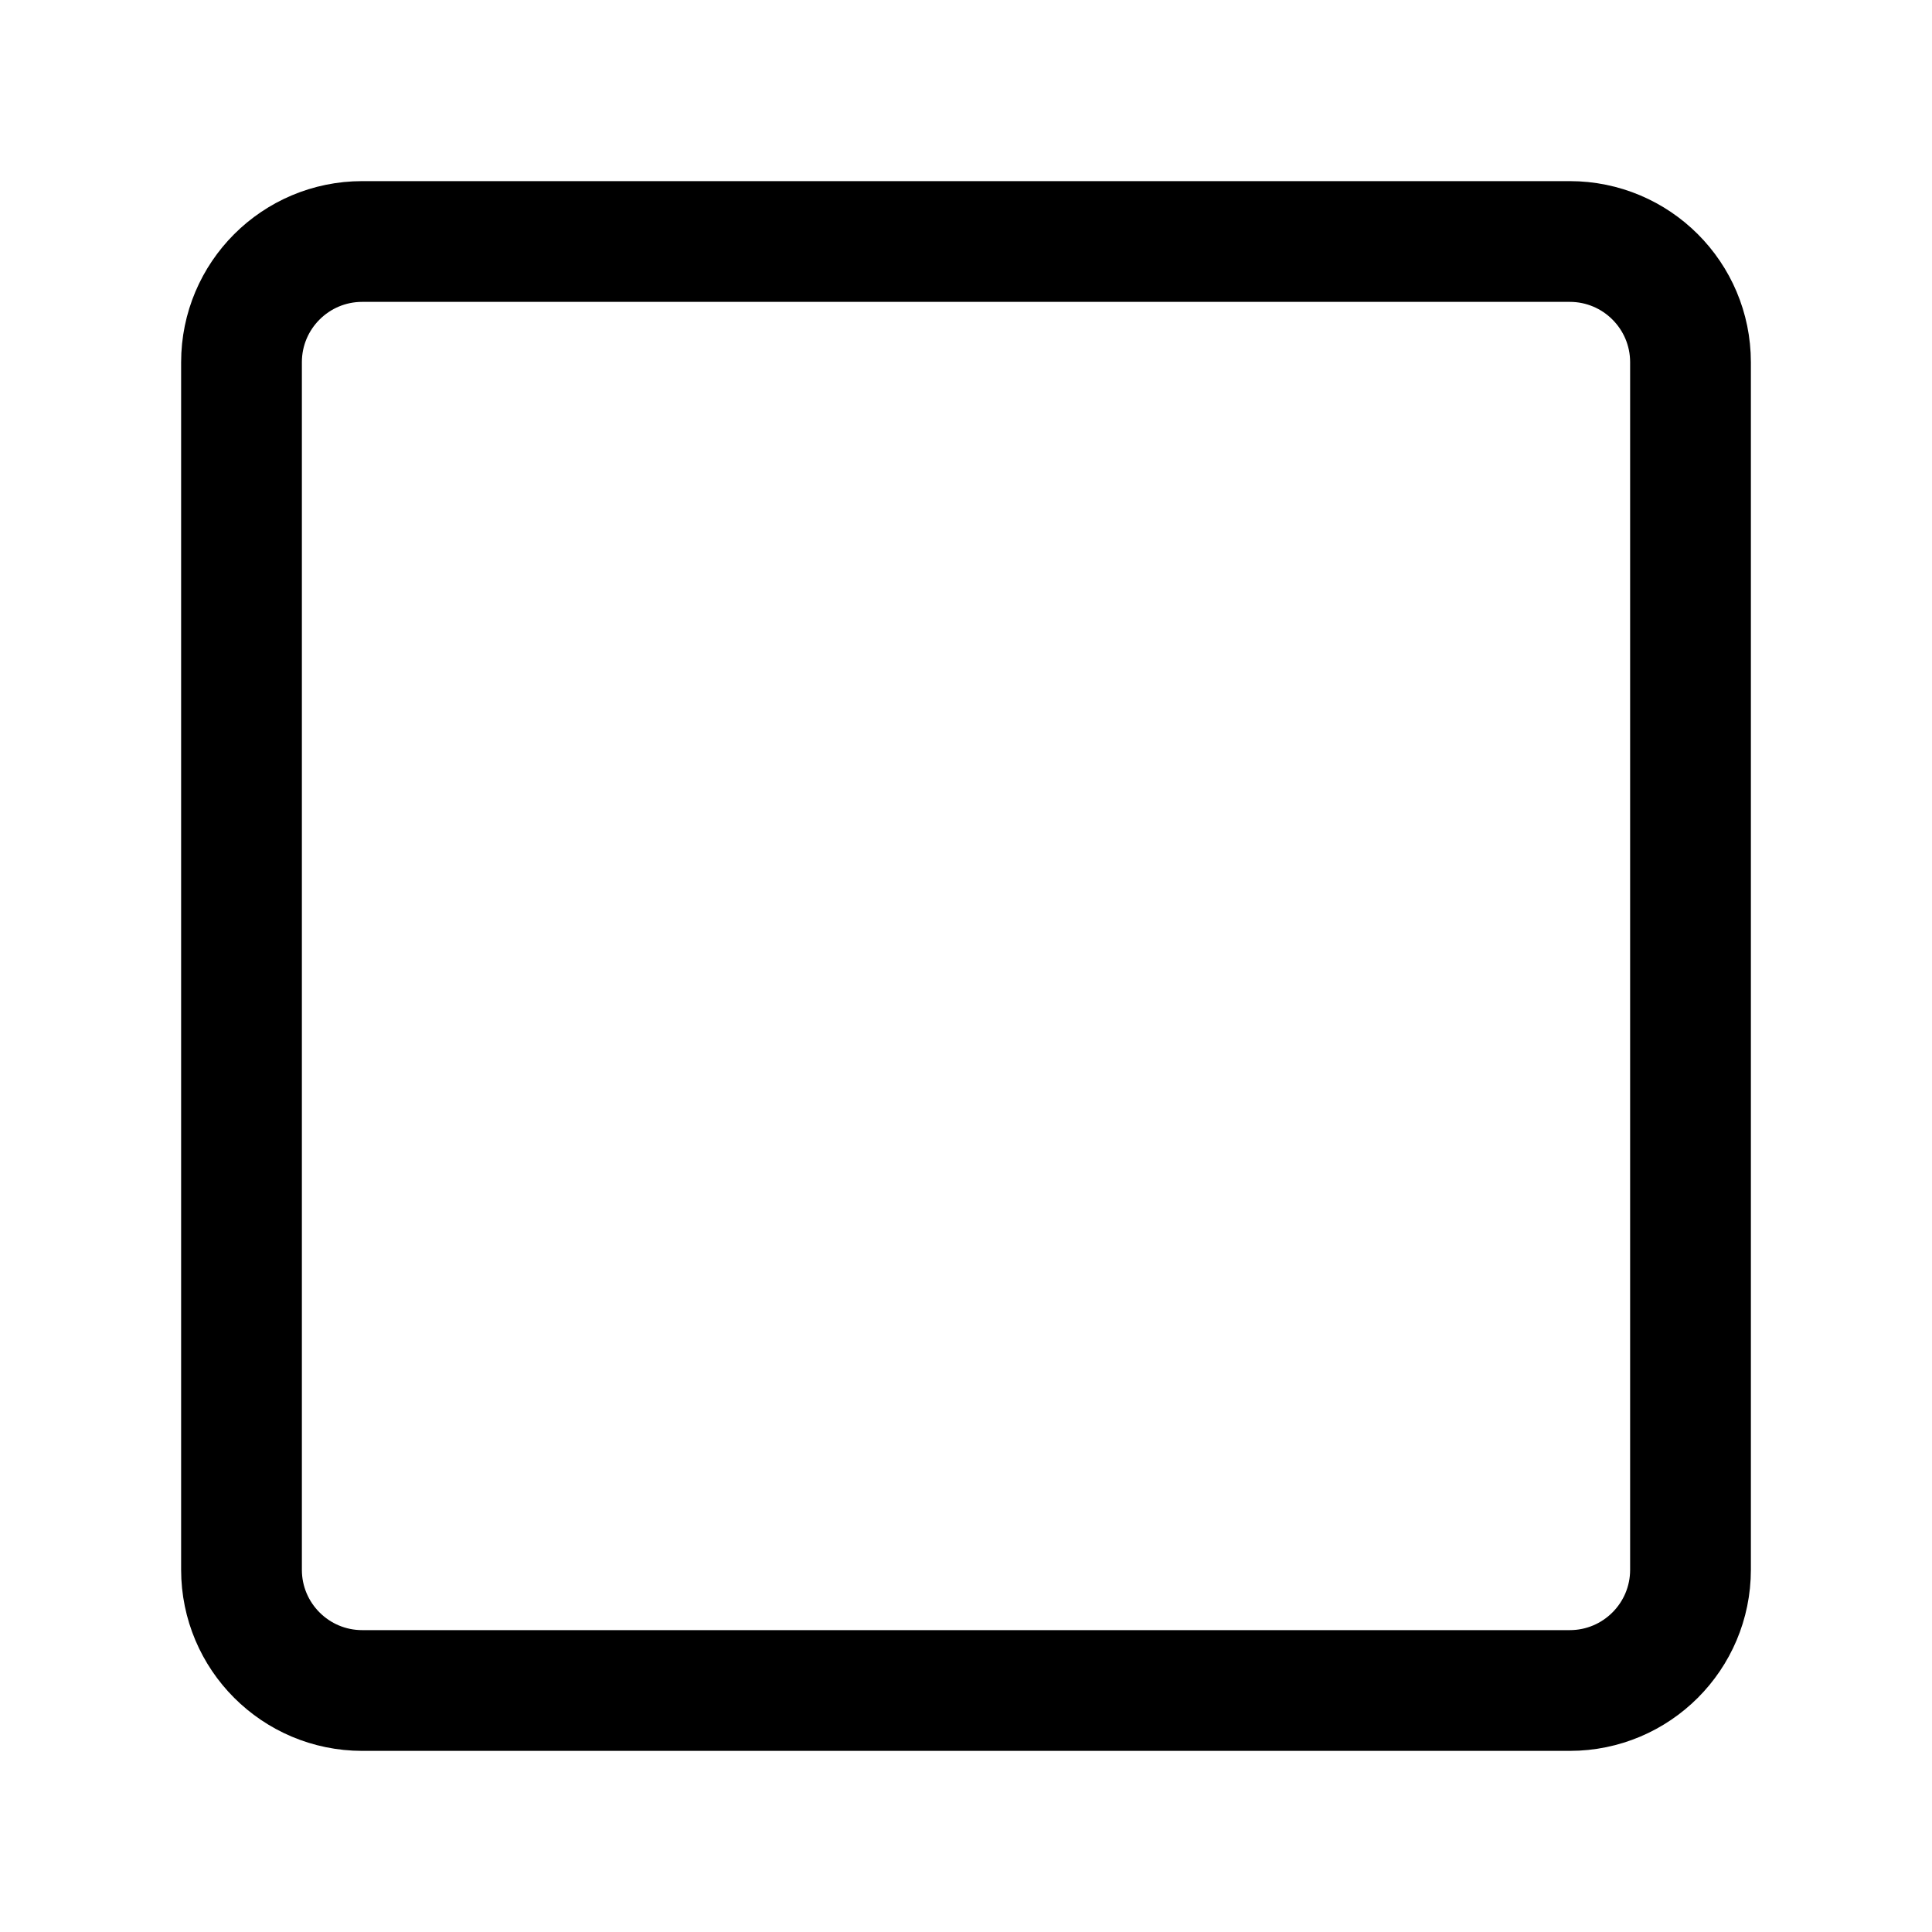
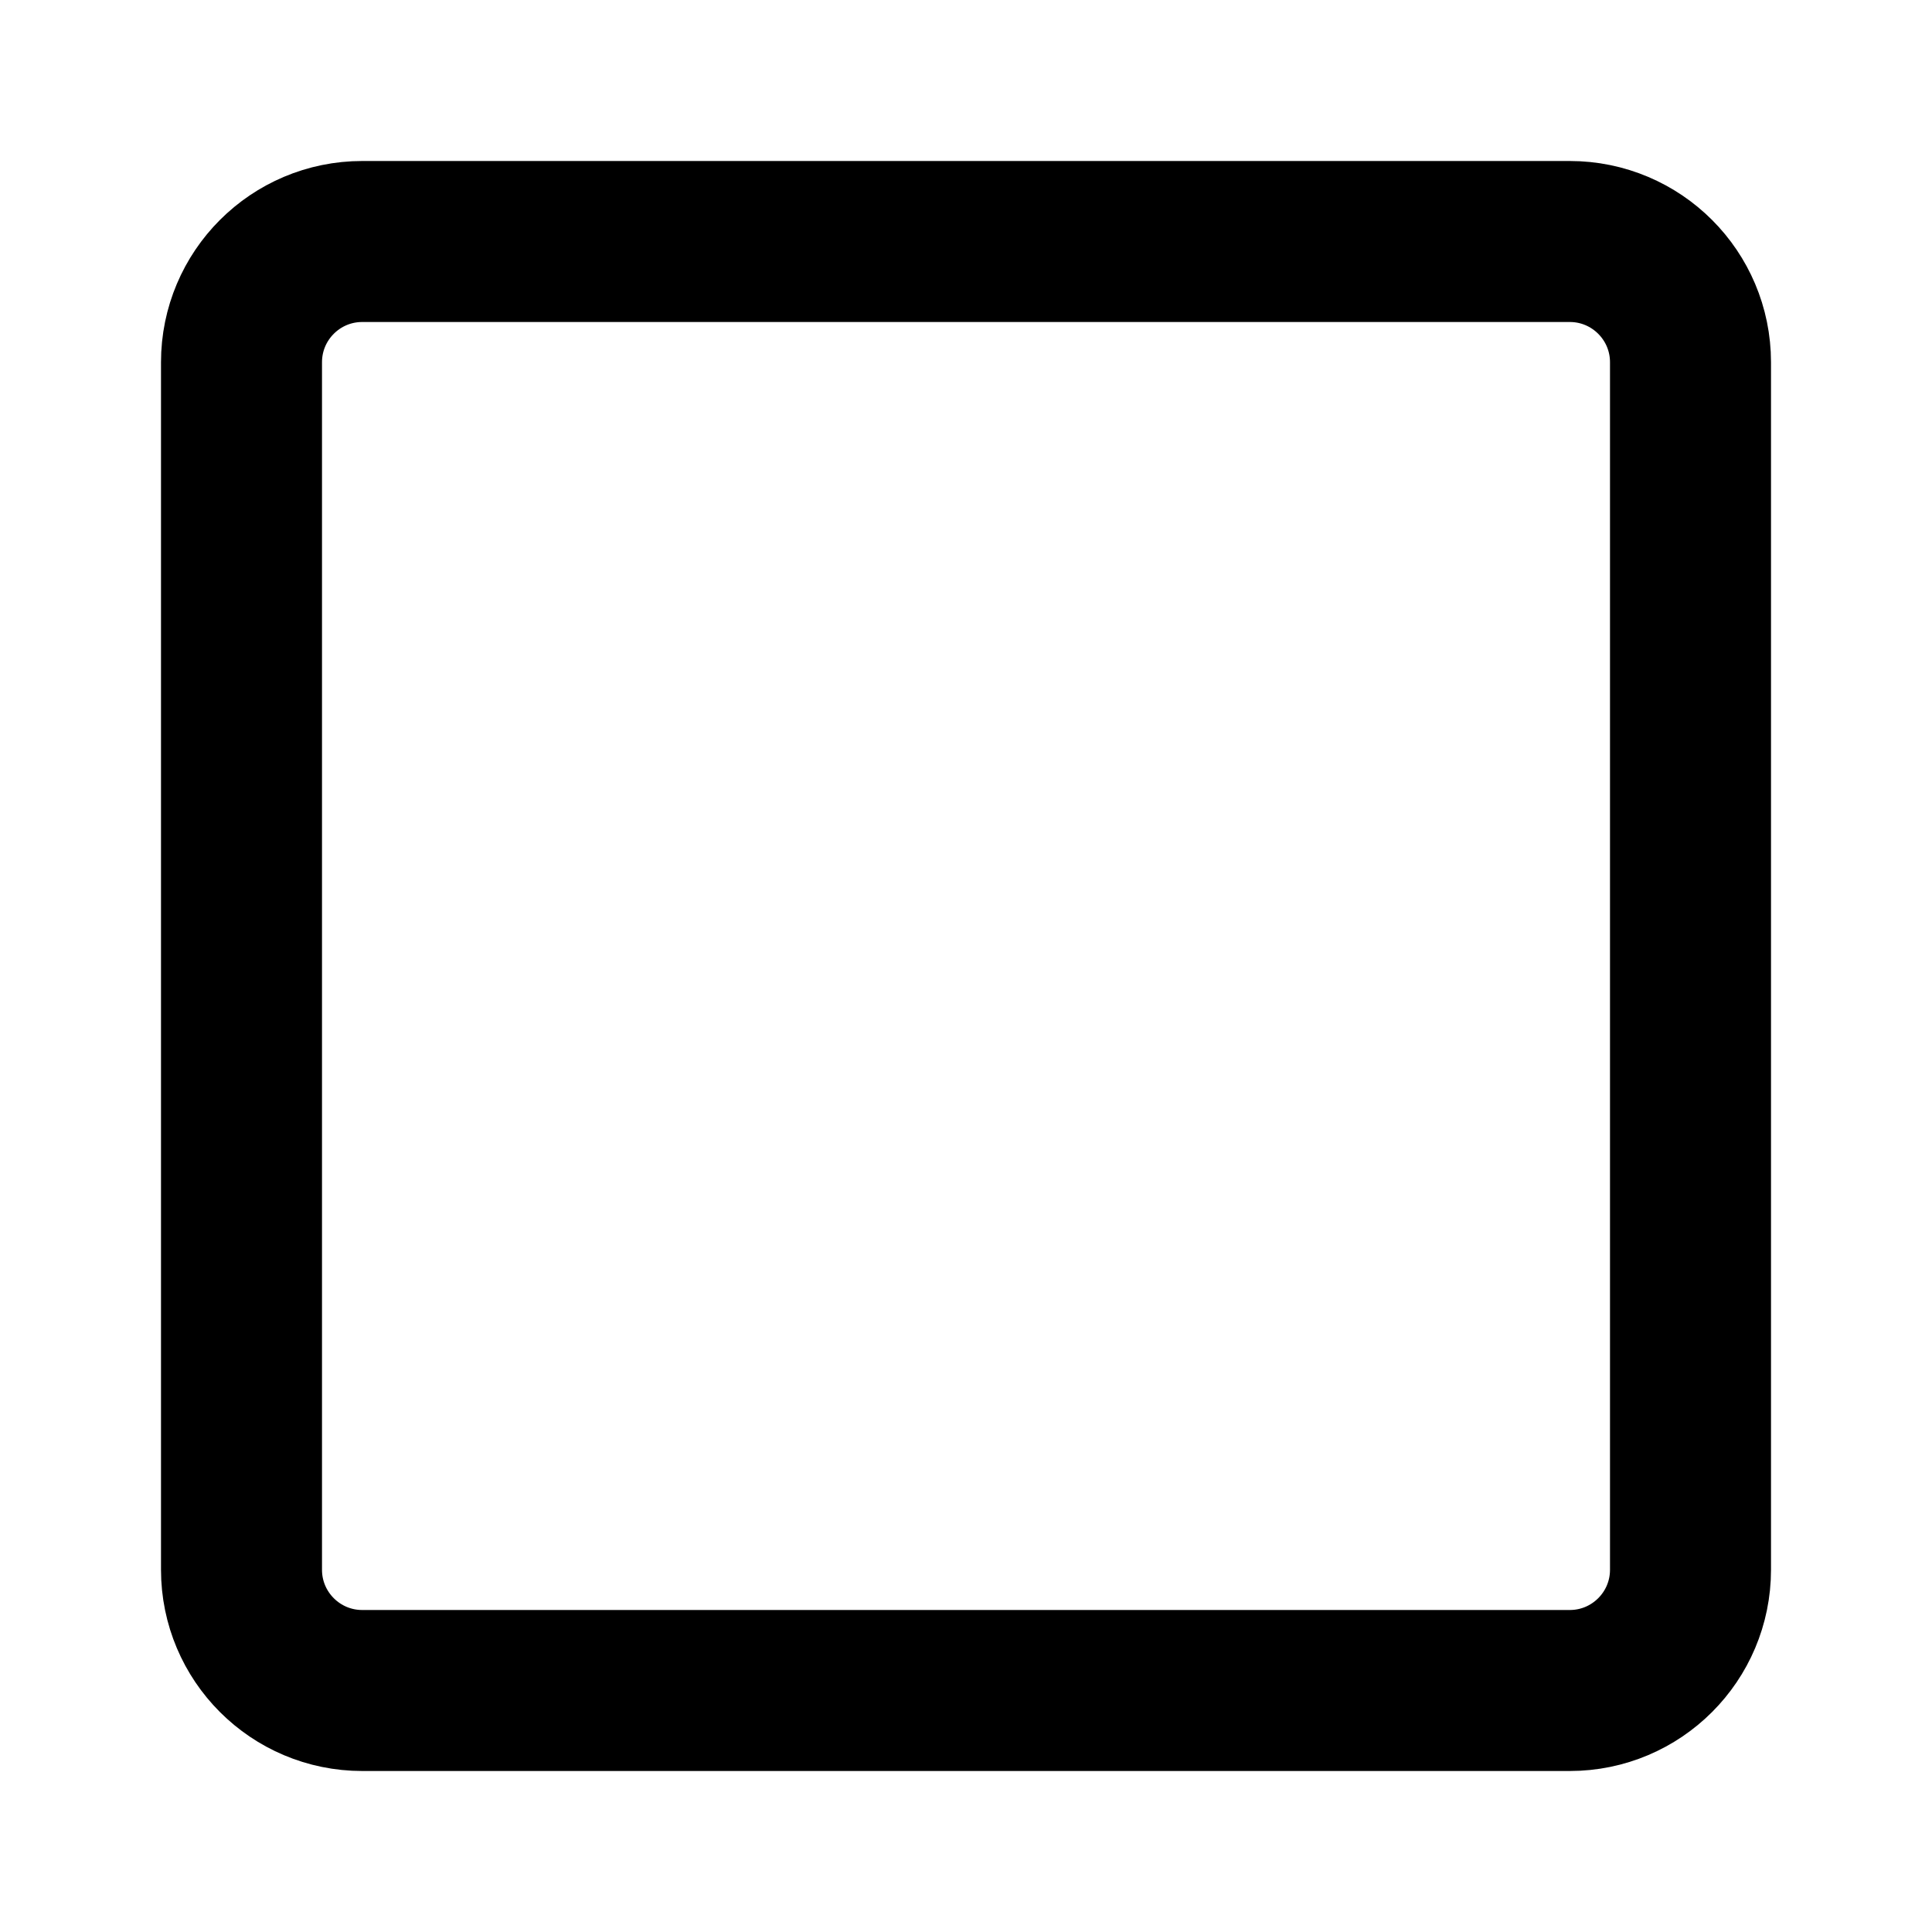
<svg xmlns="http://www.w3.org/2000/svg" width="24" height="24" viewBox="0 0 48 48">
-   <rect x="6" y="6" width="36" height="36" rx="3" fill="none" stroke="currentColor" stroke-width="3" stroke-linejoin="round" />
+   <rect x="6" y="6" width="36" height="36" rx="3" fill="none" stroke="currentColor" stroke-width="4" stroke-linejoin="round" />
</svg>
